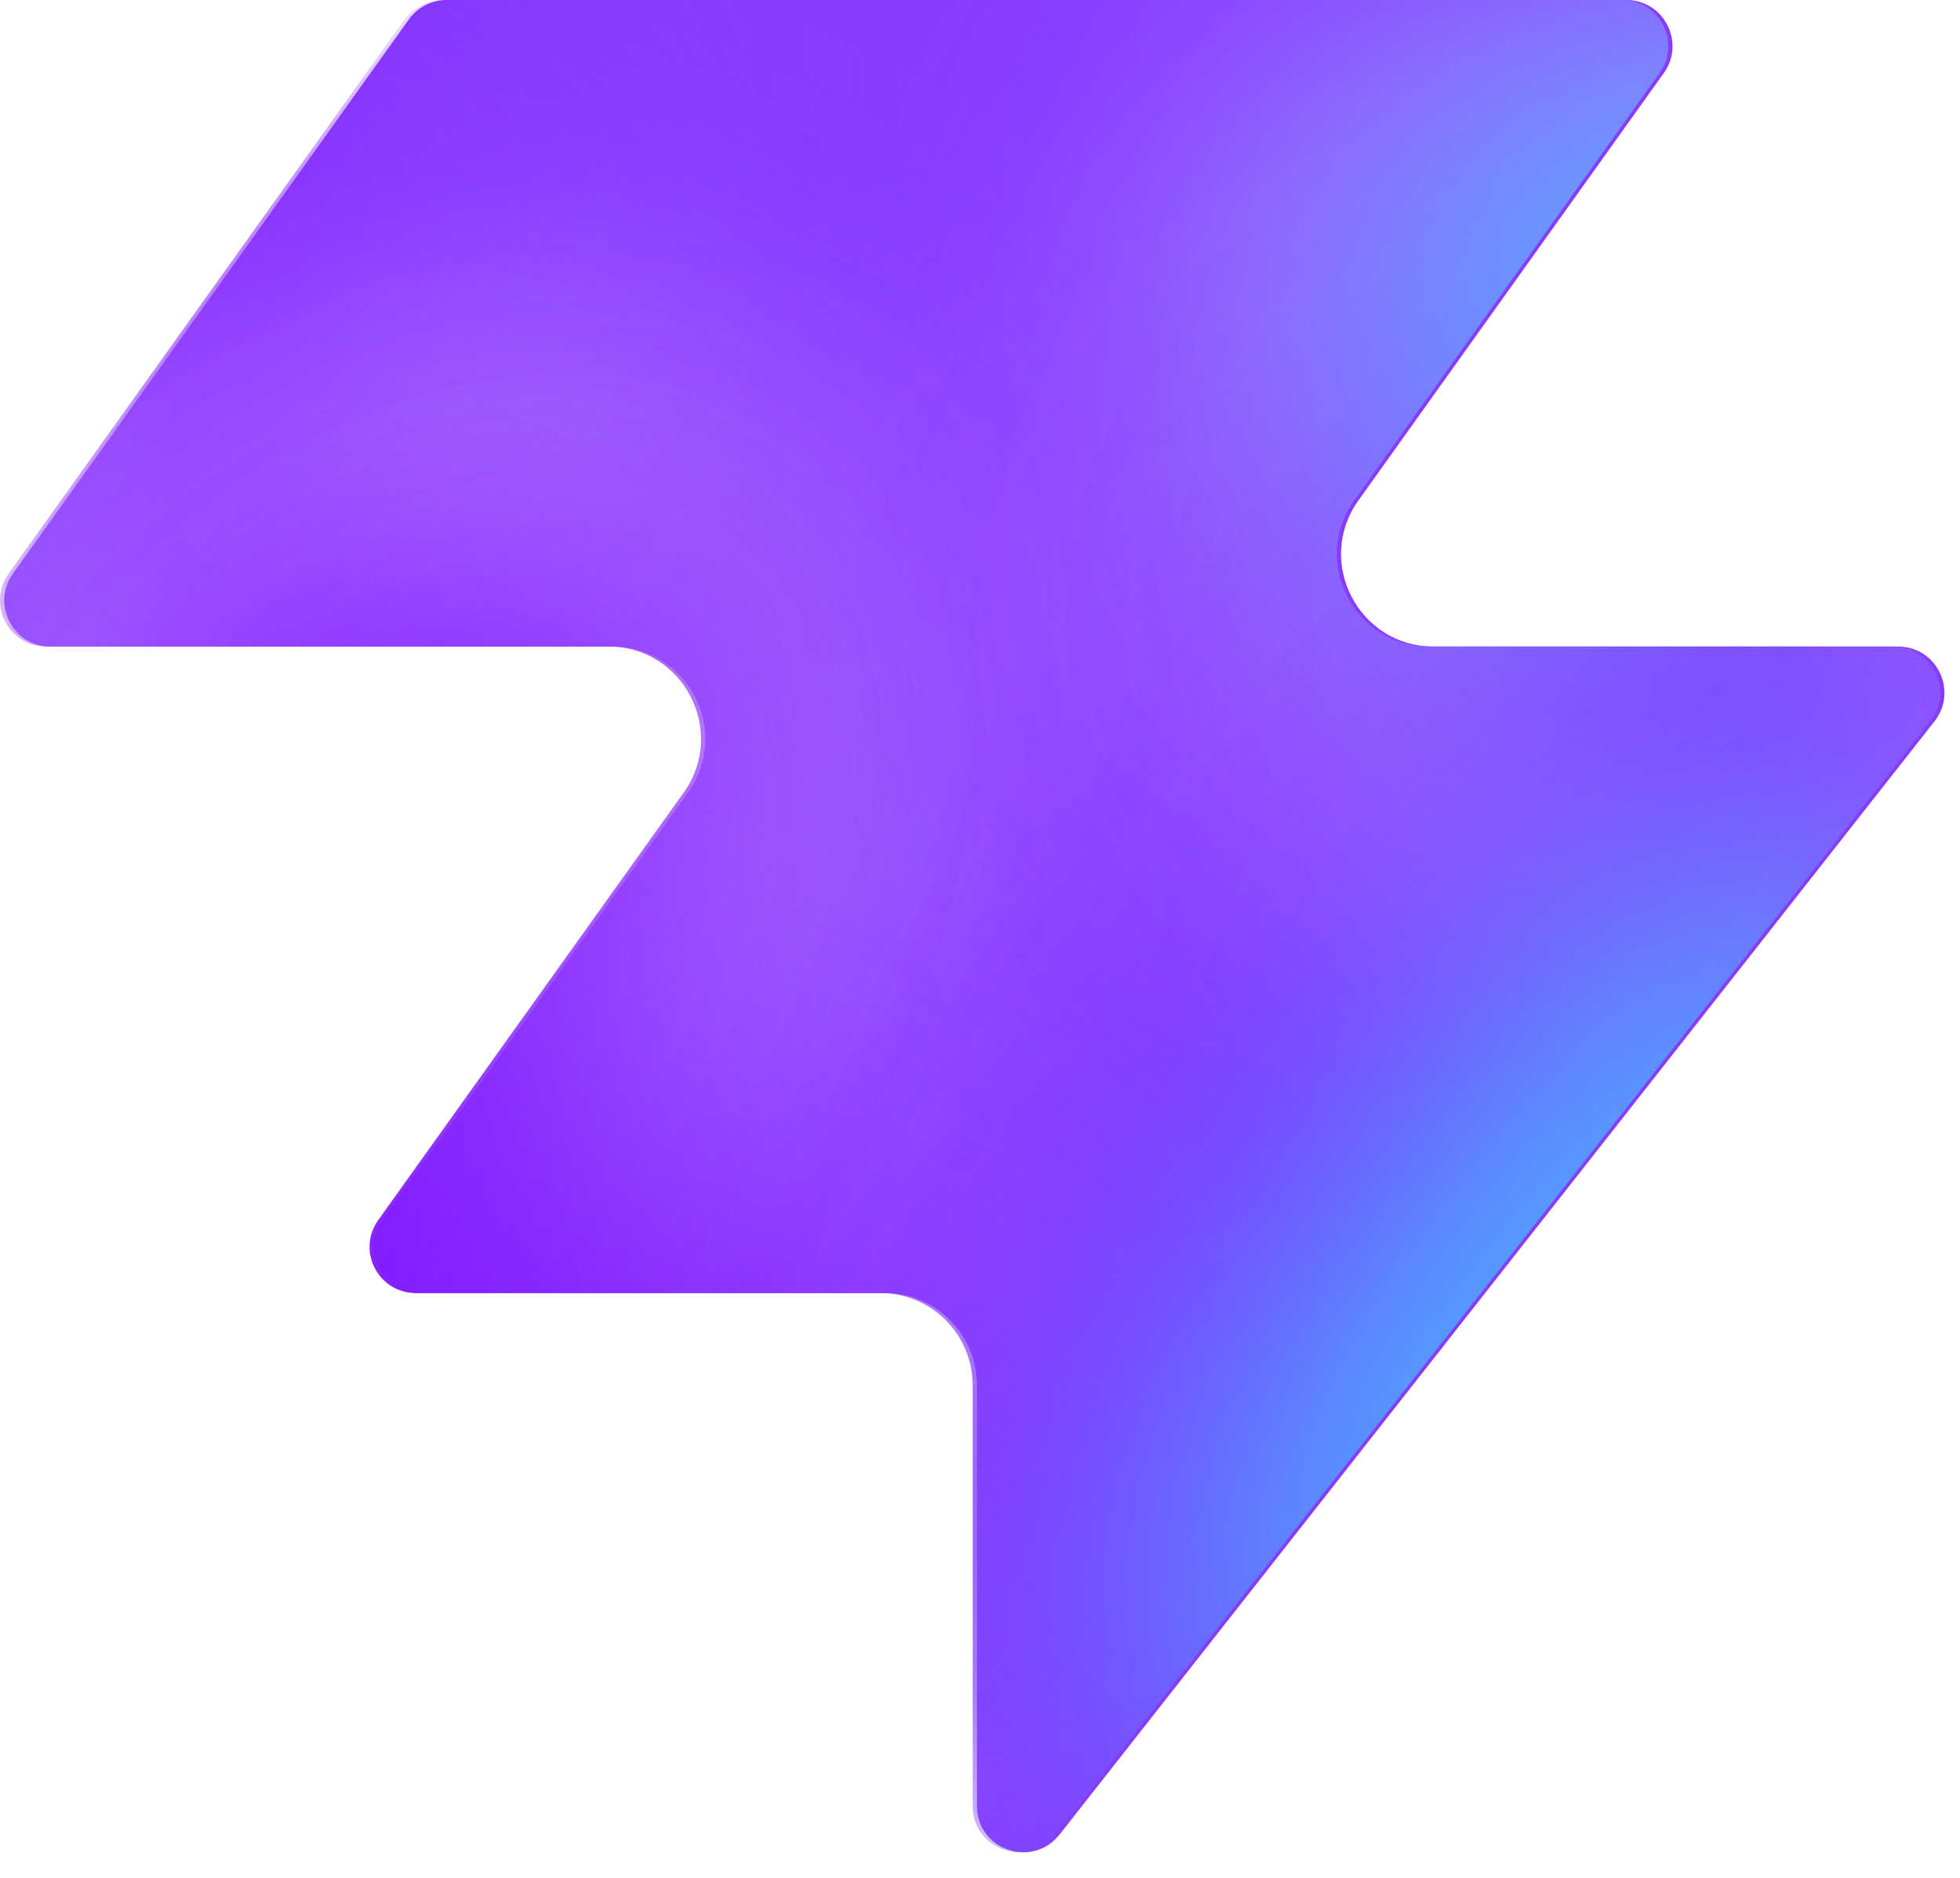
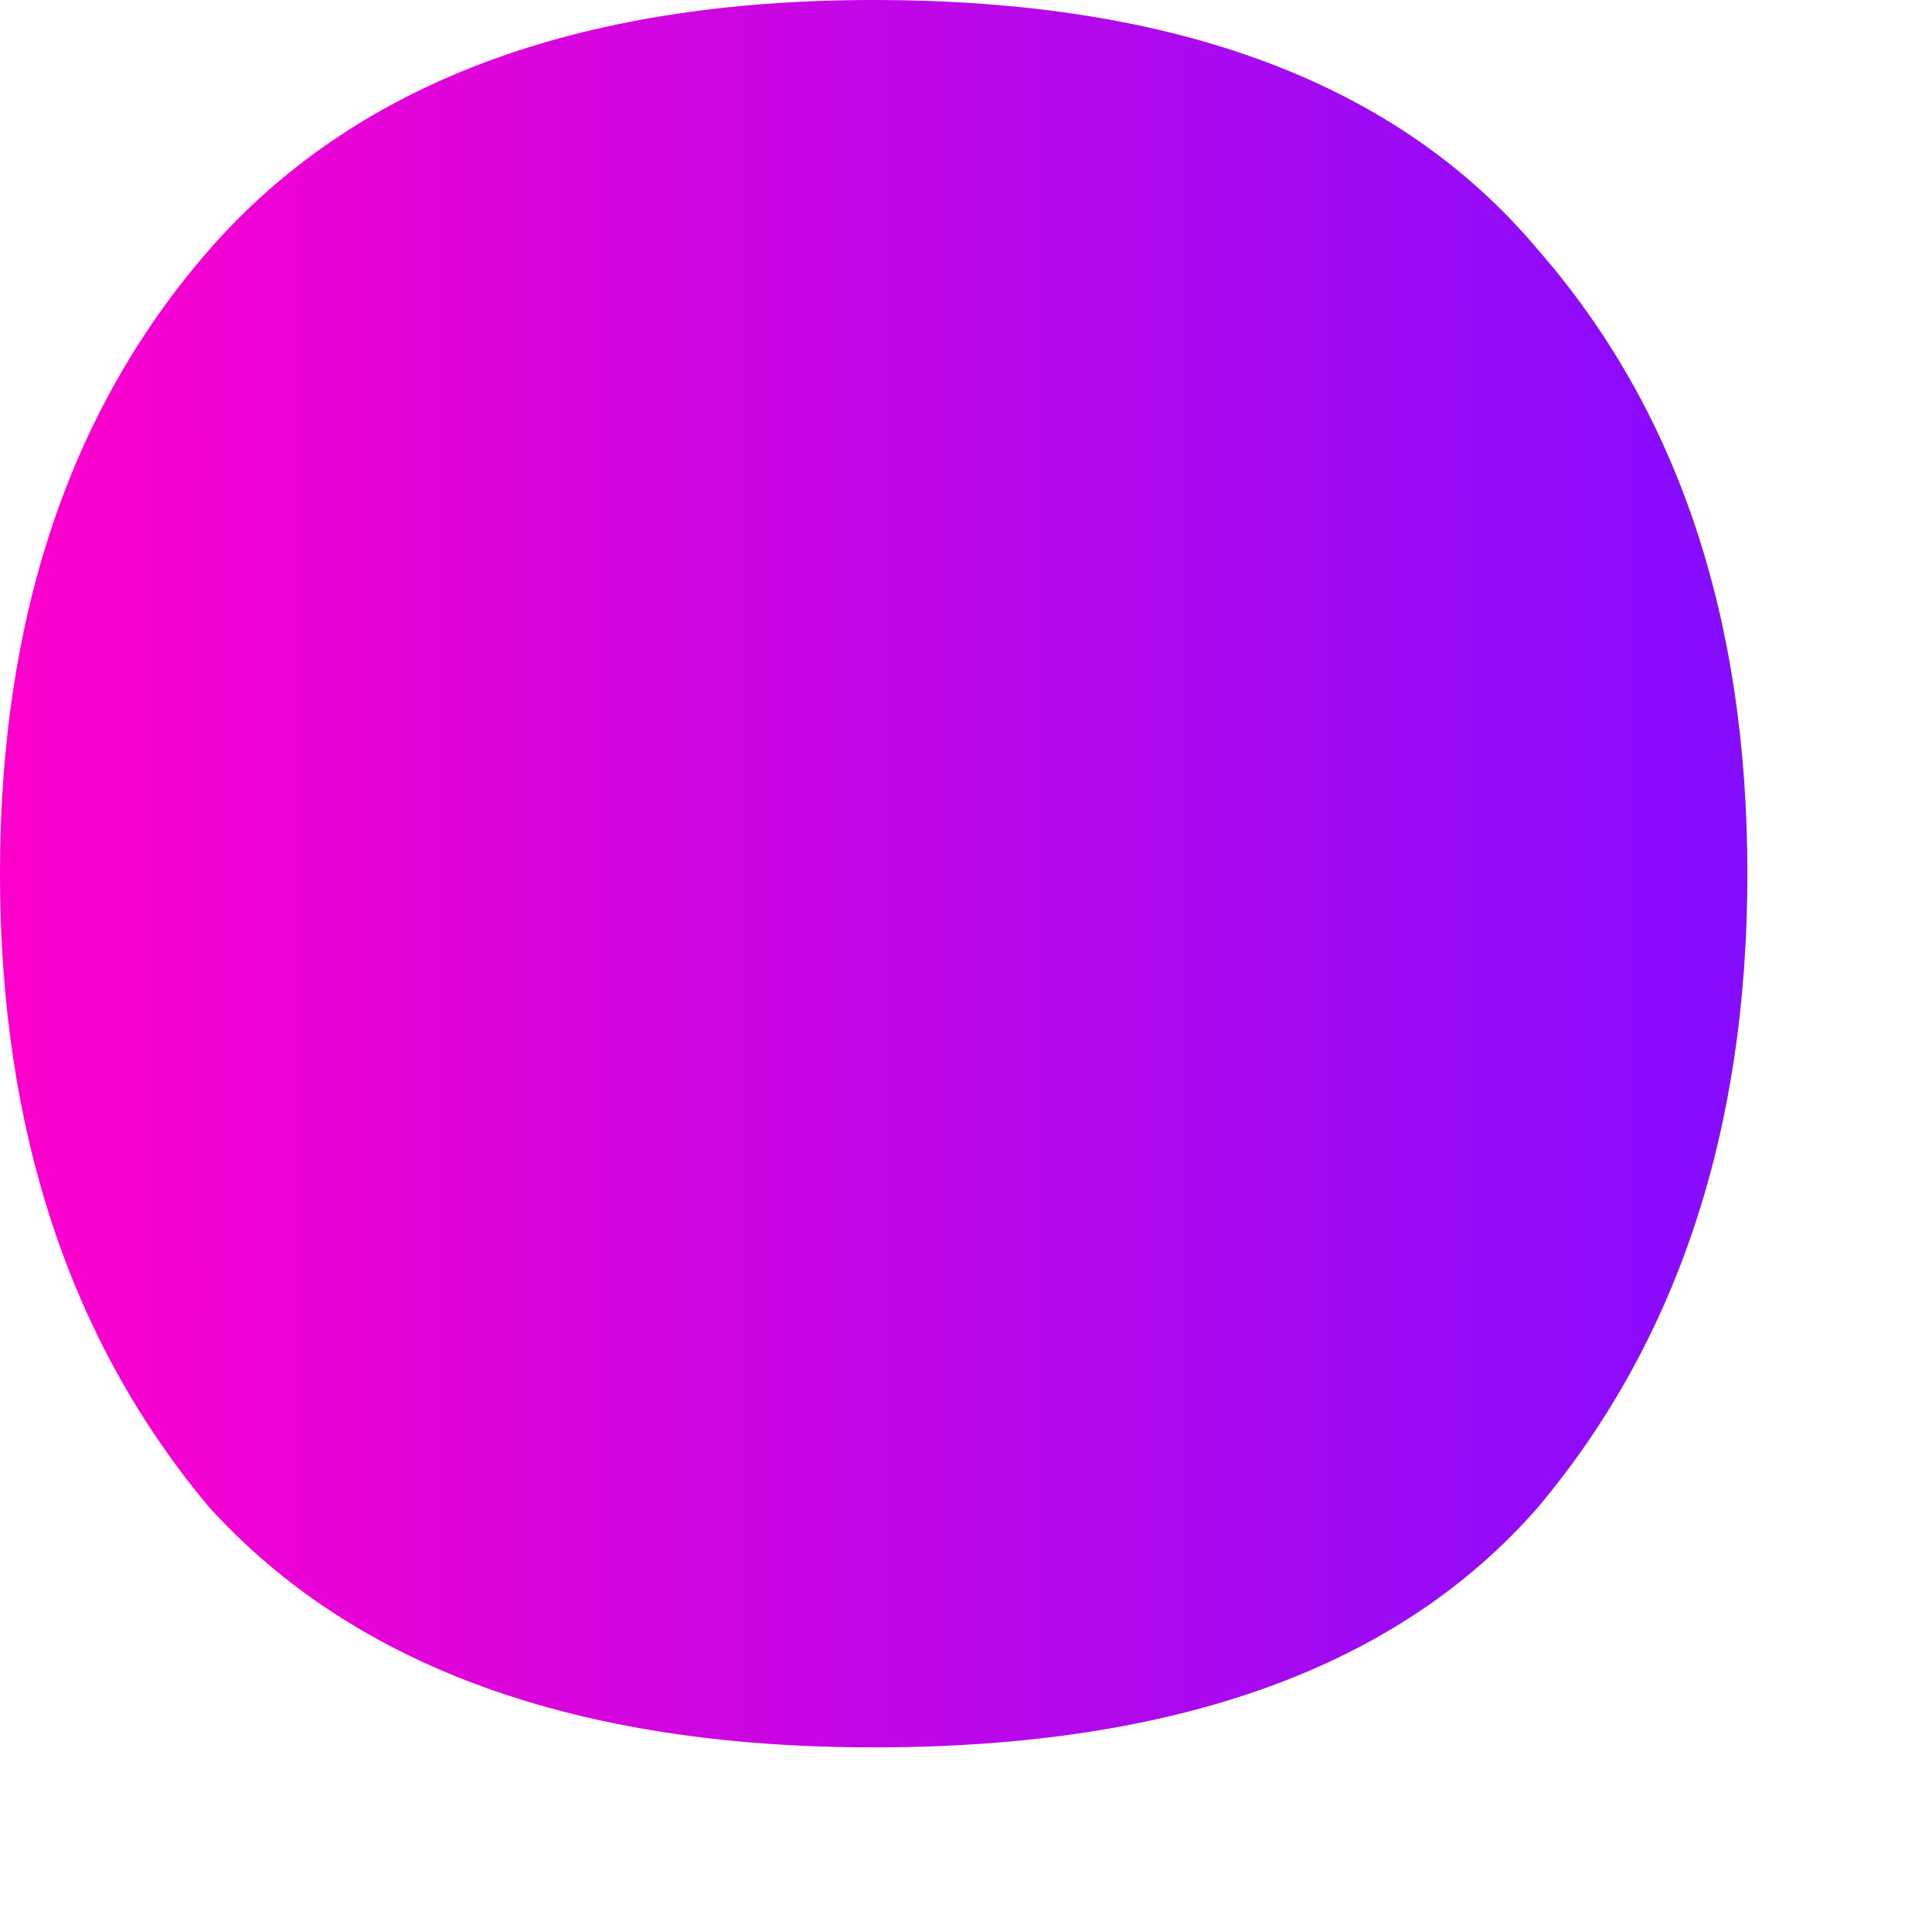
- <svg xmlns="http://www.w3.org/2000/svg" width="48" height="46" fill="none" viewBox="0 0 48 46">
-   <path fill="#863bff" d="M25.946 44.938c-.664.845-2.021.375-2.021-.698V33.937a2.26 2.26 0 0 0-2.262-2.262H10.287c-.92 0-1.456-1.04-.92-1.788l7.48-10.471c1.07-1.497 0-3.578-1.842-3.578H1.237c-.92 0-1.456-1.04-.92-1.788L10.013.474c.214-.297.556-.474.92-.474h28.894c.92 0 1.456 1.04.92 1.788l-7.48 10.471c-1.07 1.498 0 3.579 1.842 3.579h11.377c.943 0 1.473 1.088.89 1.83L25.947 44.94z" style="fill:#863bff;fill:color(display-p3 .525 .23 1);fill-opacity:1" />
-   <mask id="a" width="48" height="46" x="0" y="0" maskUnits="userSpaceOnUse" style="mask-type:alpha">
-     <path fill="#000" d="M25.842 44.938c-.664.844-2.021.375-2.021-.698V33.937a2.26 2.26 0 0 0-2.262-2.262H10.183c-.92 0-1.456-1.04-.92-1.788l7.48-10.471c1.07-1.498 0-3.579-1.842-3.579H1.133c-.92 0-1.456-1.04-.92-1.787L9.91.473c.214-.297.556-.474.92-.474h28.894c.92 0 1.456 1.04.92 1.788l-7.48 10.471c-1.07 1.498 0 3.578 1.842 3.578h11.377c.943 0 1.473 1.088.89 1.832L25.843 44.94z" style="fill:#000;fill-opacity:1" />
-   </mask>
-   <g mask="url(#a)">
-     <g filter="url(#b)">
-       <ellipse cx="5.508" cy="14.704" fill="#ede6ff" rx="5.508" ry="14.704" style="fill:#ede6ff;fill:color(display-p3 .927 .903 1);fill-opacity:1" transform="matrix(.00324 1 1 -.00324 -4.47 31.516)" />
-     </g>
-     <g filter="url(#c)">
-       <ellipse cx="10.399" cy="29.851" fill="#ede6ff" rx="10.399" ry="29.851" style="fill:#ede6ff;fill:color(display-p3 .927 .903 1);fill-opacity:1" transform="matrix(.00324 1 1 -.00324 -39.328 7.883)" />
-     </g>
-     <g filter="url(#d)">
-       <ellipse cx="5.508" cy="30.487" fill="#7e14ff" rx="5.508" ry="30.487" style="fill:#7e14ff;fill:color(display-p3 .492 .077 1);fill-opacity:1" transform="rotate(89.814 -25.913 -14.639)scale(1 -1)" />
-     </g>
-     <g filter="url(#e)">
-       <ellipse cx="5.508" cy="30.599" fill="#7e14ff" rx="5.508" ry="30.599" style="fill:#7e14ff;fill:color(display-p3 .492 .077 1);fill-opacity:1" transform="rotate(89.814 -32.644 -3.334)scale(1 -1)" />
-     </g>
-     <g filter="url(#f)">
-       <ellipse cx="5.508" cy="30.599" fill="#7e14ff" rx="5.508" ry="30.599" style="fill:#7e14ff;fill:color(display-p3 .492 .077 1);fill-opacity:1" transform="matrix(.00324 1 1 -.00324 -34.34 30.47)" />
-     </g>
-     <g filter="url(#g)">
-       <ellipse cx="14.072" cy="22.078" fill="#ede6ff" rx="14.072" ry="22.078" style="fill:#ede6ff;fill:color(display-p3 .927 .903 1);fill-opacity:1" transform="rotate(93.35 24.506 48.493)scale(-1 1)" />
-     </g>
-     <g filter="url(#h)">
-       <ellipse cx="3.47" cy="21.501" fill="#7e14ff" rx="3.47" ry="21.501" style="fill:#7e14ff;fill:color(display-p3 .492 .077 1);fill-opacity:1" transform="rotate(89.009 28.708 47.59)scale(-1 1)" />
-     </g>
-     <g filter="url(#i)">
-       <ellipse cx="3.47" cy="21.501" fill="#7e14ff" rx="3.47" ry="21.501" style="fill:#7e14ff;fill:color(display-p3 .492 .077 1);fill-opacity:1" transform="rotate(89.009 28.708 47.59)scale(-1 1)" />
-     </g>
-     <g filter="url(#j)">
-       <ellipse cx=".387" cy="8.972" fill="#7e14ff" rx="4.407" ry="29.108" style="fill:#7e14ff;fill:color(display-p3 .492 .077 1);fill-opacity:1" transform="rotate(39.51 .387 8.972)" />
-     </g>
-     <g filter="url(#k)">
-       <ellipse cx="47.523" cy="-6.092" fill="#7e14ff" rx="4.407" ry="29.108" style="fill:#7e14ff;fill:color(display-p3 .492 .077 1);fill-opacity:1" transform="rotate(37.892 47.523 -6.092)" />
-     </g>
-     <g filter="url(#l)">
-       <ellipse cx="41.412" cy="6.333" fill="#47bfff" rx="5.971" ry="9.665" style="fill:#47bfff;fill:color(display-p3 .28 .748 1);fill-opacity:1" transform="rotate(37.892 41.412 6.333)" />
-     </g>
-     <g filter="url(#m)">
-       <ellipse cx="-1.879" cy="38.332" fill="#7e14ff" rx="4.407" ry="29.108" style="fill:#7e14ff;fill:color(display-p3 .492 .077 1);fill-opacity:1" transform="rotate(37.892 -1.88 38.332)" />
-     </g>
-     <g filter="url(#n)">
-       <ellipse cx="-1.879" cy="38.332" fill="#7e14ff" rx="4.407" ry="29.108" style="fill:#7e14ff;fill:color(display-p3 .492 .077 1);fill-opacity:1" transform="rotate(37.892 -1.88 38.332)" />
-     </g>
-     <g filter="url(#o)">
-       <ellipse cx="35.651" cy="29.907" fill="#7e14ff" rx="4.407" ry="29.108" style="fill:#7e14ff;fill:color(display-p3 .492 .077 1);fill-opacity:1" transform="rotate(37.892 35.651 29.907)" />
-     </g>
-     <g filter="url(#p)">
-       <ellipse cx="38.418" cy="32.4" fill="#47bfff" rx="5.971" ry="15.297" style="fill:#47bfff;fill:color(display-p3 .28 .748 1);fill-opacity:1" transform="rotate(37.892 38.418 32.4)" />
-     </g>
-   </g>
+ <svg xmlns="http://www.w3.org/2000/svg" width="9" height="9" viewBox="0 0 9 9" fill="none">
+   <path d="M0.975 7.022C1.653 7.767 2.685 8.14 4.07 8.14C5.483 8.14 6.514 7.767 7.164 7.022C7.815 6.247 8.14 5.263 8.14 4.07C8.14 2.877 7.815 1.908 7.164 1.163C6.514 0.388 5.483 0 4.07 0C2.685 0 1.653 0.388 0.975 1.163C0.325 1.908 0 2.877 0 4.07C0 5.263 0.325 6.247 0.975 7.022Z" fill="url(#paint0_linear_1040_31)" />
  <defs>
-     <filter id="b" width="60.045" height="41.654" x="-19.77" y="16.149" color-interpolation-filters="sRGB" filterUnits="userSpaceOnUse">
-       <feFlood flood-opacity="0" result="BackgroundImageFix" />
-       <feBlend in="SourceGraphic" in2="BackgroundImageFix" result="shape" />
-       <feGaussianBlur result="effect1_foregroundBlur_2002_17158" stdDeviation="7.659" />
-     </filter>
-     <filter id="c" width="90.34" height="51.437" x="-54.613" y="-7.533" color-interpolation-filters="sRGB" filterUnits="userSpaceOnUse">
-       <feFlood flood-opacity="0" result="BackgroundImageFix" />
-       <feBlend in="SourceGraphic" in2="BackgroundImageFix" result="shape" />
-       <feGaussianBlur result="effect1_foregroundBlur_2002_17158" stdDeviation="7.659" />
-     </filter>
-     <filter id="d" width="79.355" height="29.4" x="-49.64" y="2.03" color-interpolation-filters="sRGB" filterUnits="userSpaceOnUse">
-       <feFlood flood-opacity="0" result="BackgroundImageFix" />
-       <feBlend in="SourceGraphic" in2="BackgroundImageFix" result="shape" />
-       <feGaussianBlur result="effect1_foregroundBlur_2002_17158" stdDeviation="4.596" />
-     </filter>
-     <filter id="e" width="79.579" height="29.4" x="-45.045" y="20.029" color-interpolation-filters="sRGB" filterUnits="userSpaceOnUse">
-       <feFlood flood-opacity="0" result="BackgroundImageFix" />
-       <feBlend in="SourceGraphic" in2="BackgroundImageFix" result="shape" />
-       <feGaussianBlur result="effect1_foregroundBlur_2002_17158" stdDeviation="4.596" />
-     </filter>
-     <filter id="f" width="79.579" height="29.4" x="-43.513" y="21.178" color-interpolation-filters="sRGB" filterUnits="userSpaceOnUse">
-       <feFlood flood-opacity="0" result="BackgroundImageFix" />
-       <feBlend in="SourceGraphic" in2="BackgroundImageFix" result="shape" />
-       <feGaussianBlur result="effect1_foregroundBlur_2002_17158" stdDeviation="4.596" />
-     </filter>
-     <filter id="g" width="74.749" height="58.852" x="15.756" y="-17.901" color-interpolation-filters="sRGB" filterUnits="userSpaceOnUse">
-       <feFlood flood-opacity="0" result="BackgroundImageFix" />
-       <feBlend in="SourceGraphic" in2="BackgroundImageFix" result="shape" />
-       <feGaussianBlur result="effect1_foregroundBlur_2002_17158" stdDeviation="7.659" />
-     </filter>
-     <filter id="h" width="61.377" height="25.362" x="23.548" y="2.284" color-interpolation-filters="sRGB" filterUnits="userSpaceOnUse">
-       <feFlood flood-opacity="0" result="BackgroundImageFix" />
-       <feBlend in="SourceGraphic" in2="BackgroundImageFix" result="shape" />
-       <feGaussianBlur result="effect1_foregroundBlur_2002_17158" stdDeviation="4.596" />
-     </filter>
-     <filter id="i" width="61.377" height="25.362" x="23.548" y="2.284" color-interpolation-filters="sRGB" filterUnits="userSpaceOnUse">
-       <feFlood flood-opacity="0" result="BackgroundImageFix" />
-       <feBlend in="SourceGraphic" in2="BackgroundImageFix" result="shape" />
-       <feGaussianBlur result="effect1_foregroundBlur_2002_17158" stdDeviation="4.596" />
-     </filter>
-     <filter id="j" width="56.045" height="63.649" x="-27.636" y="-22.853" color-interpolation-filters="sRGB" filterUnits="userSpaceOnUse">
-       <feFlood flood-opacity="0" result="BackgroundImageFix" />
-       <feBlend in="SourceGraphic" in2="BackgroundImageFix" result="shape" />
-       <feGaussianBlur result="effect1_foregroundBlur_2002_17158" stdDeviation="4.596" />
-     </filter>
-     <filter id="k" width="54.814" height="64.646" x="20.116" y="-38.415" color-interpolation-filters="sRGB" filterUnits="userSpaceOnUse">
-       <feFlood flood-opacity="0" result="BackgroundImageFix" />
-       <feBlend in="SourceGraphic" in2="BackgroundImageFix" result="shape" />
-       <feGaussianBlur result="effect1_foregroundBlur_2002_17158" stdDeviation="4.596" />
-     </filter>
-     <filter id="l" width="33.541" height="35.313" x="24.641" y="-11.323" color-interpolation-filters="sRGB" filterUnits="userSpaceOnUse">
-       <feFlood flood-opacity="0" result="BackgroundImageFix" />
-       <feBlend in="SourceGraphic" in2="BackgroundImageFix" result="shape" />
-       <feGaussianBlur result="effect1_foregroundBlur_2002_17158" stdDeviation="4.596" />
-     </filter>
-     <filter id="m" width="54.814" height="64.646" x="-29.286" y="6.009" color-interpolation-filters="sRGB" filterUnits="userSpaceOnUse">
-       <feFlood flood-opacity="0" result="BackgroundImageFix" />
-       <feBlend in="SourceGraphic" in2="BackgroundImageFix" result="shape" />
-       <feGaussianBlur result="effect1_foregroundBlur_2002_17158" stdDeviation="4.596" />
-     </filter>
-     <filter id="n" width="54.814" height="64.646" x="-29.286" y="6.009" color-interpolation-filters="sRGB" filterUnits="userSpaceOnUse">
-       <feFlood flood-opacity="0" result="BackgroundImageFix" />
-       <feBlend in="SourceGraphic" in2="BackgroundImageFix" result="shape" />
-       <feGaussianBlur result="effect1_foregroundBlur_2002_17158" stdDeviation="4.596" />
-     </filter>
-     <filter id="o" width="54.814" height="64.646" x="8.244" y="-2.416" color-interpolation-filters="sRGB" filterUnits="userSpaceOnUse">
-       <feFlood flood-opacity="0" result="BackgroundImageFix" />
-       <feBlend in="SourceGraphic" in2="BackgroundImageFix" result="shape" />
-       <feGaussianBlur result="effect1_foregroundBlur_2002_17158" stdDeviation="4.596" />
-     </filter>
-     <filter id="p" width="39.409" height="43.623" x="18.713" y="10.588" color-interpolation-filters="sRGB" filterUnits="userSpaceOnUse">
-       <feFlood flood-opacity="0" result="BackgroundImageFix" />
-       <feBlend in="SourceGraphic" in2="BackgroundImageFix" result="shape" />
-       <feGaussianBlur result="effect1_foregroundBlur_2002_17158" stdDeviation="4.596" />
-     </filter>
+     <linearGradient id="paint0_linear_1040_31" x1="0" y1="4.07" x2="8.14" y2="4.07" gradientUnits="userSpaceOnUse">
+       <stop stop-color="#FF00CC" />
+       <stop offset="1" stop-color="#850CFF" />
+     </linearGradient>
  </defs>
</svg>
